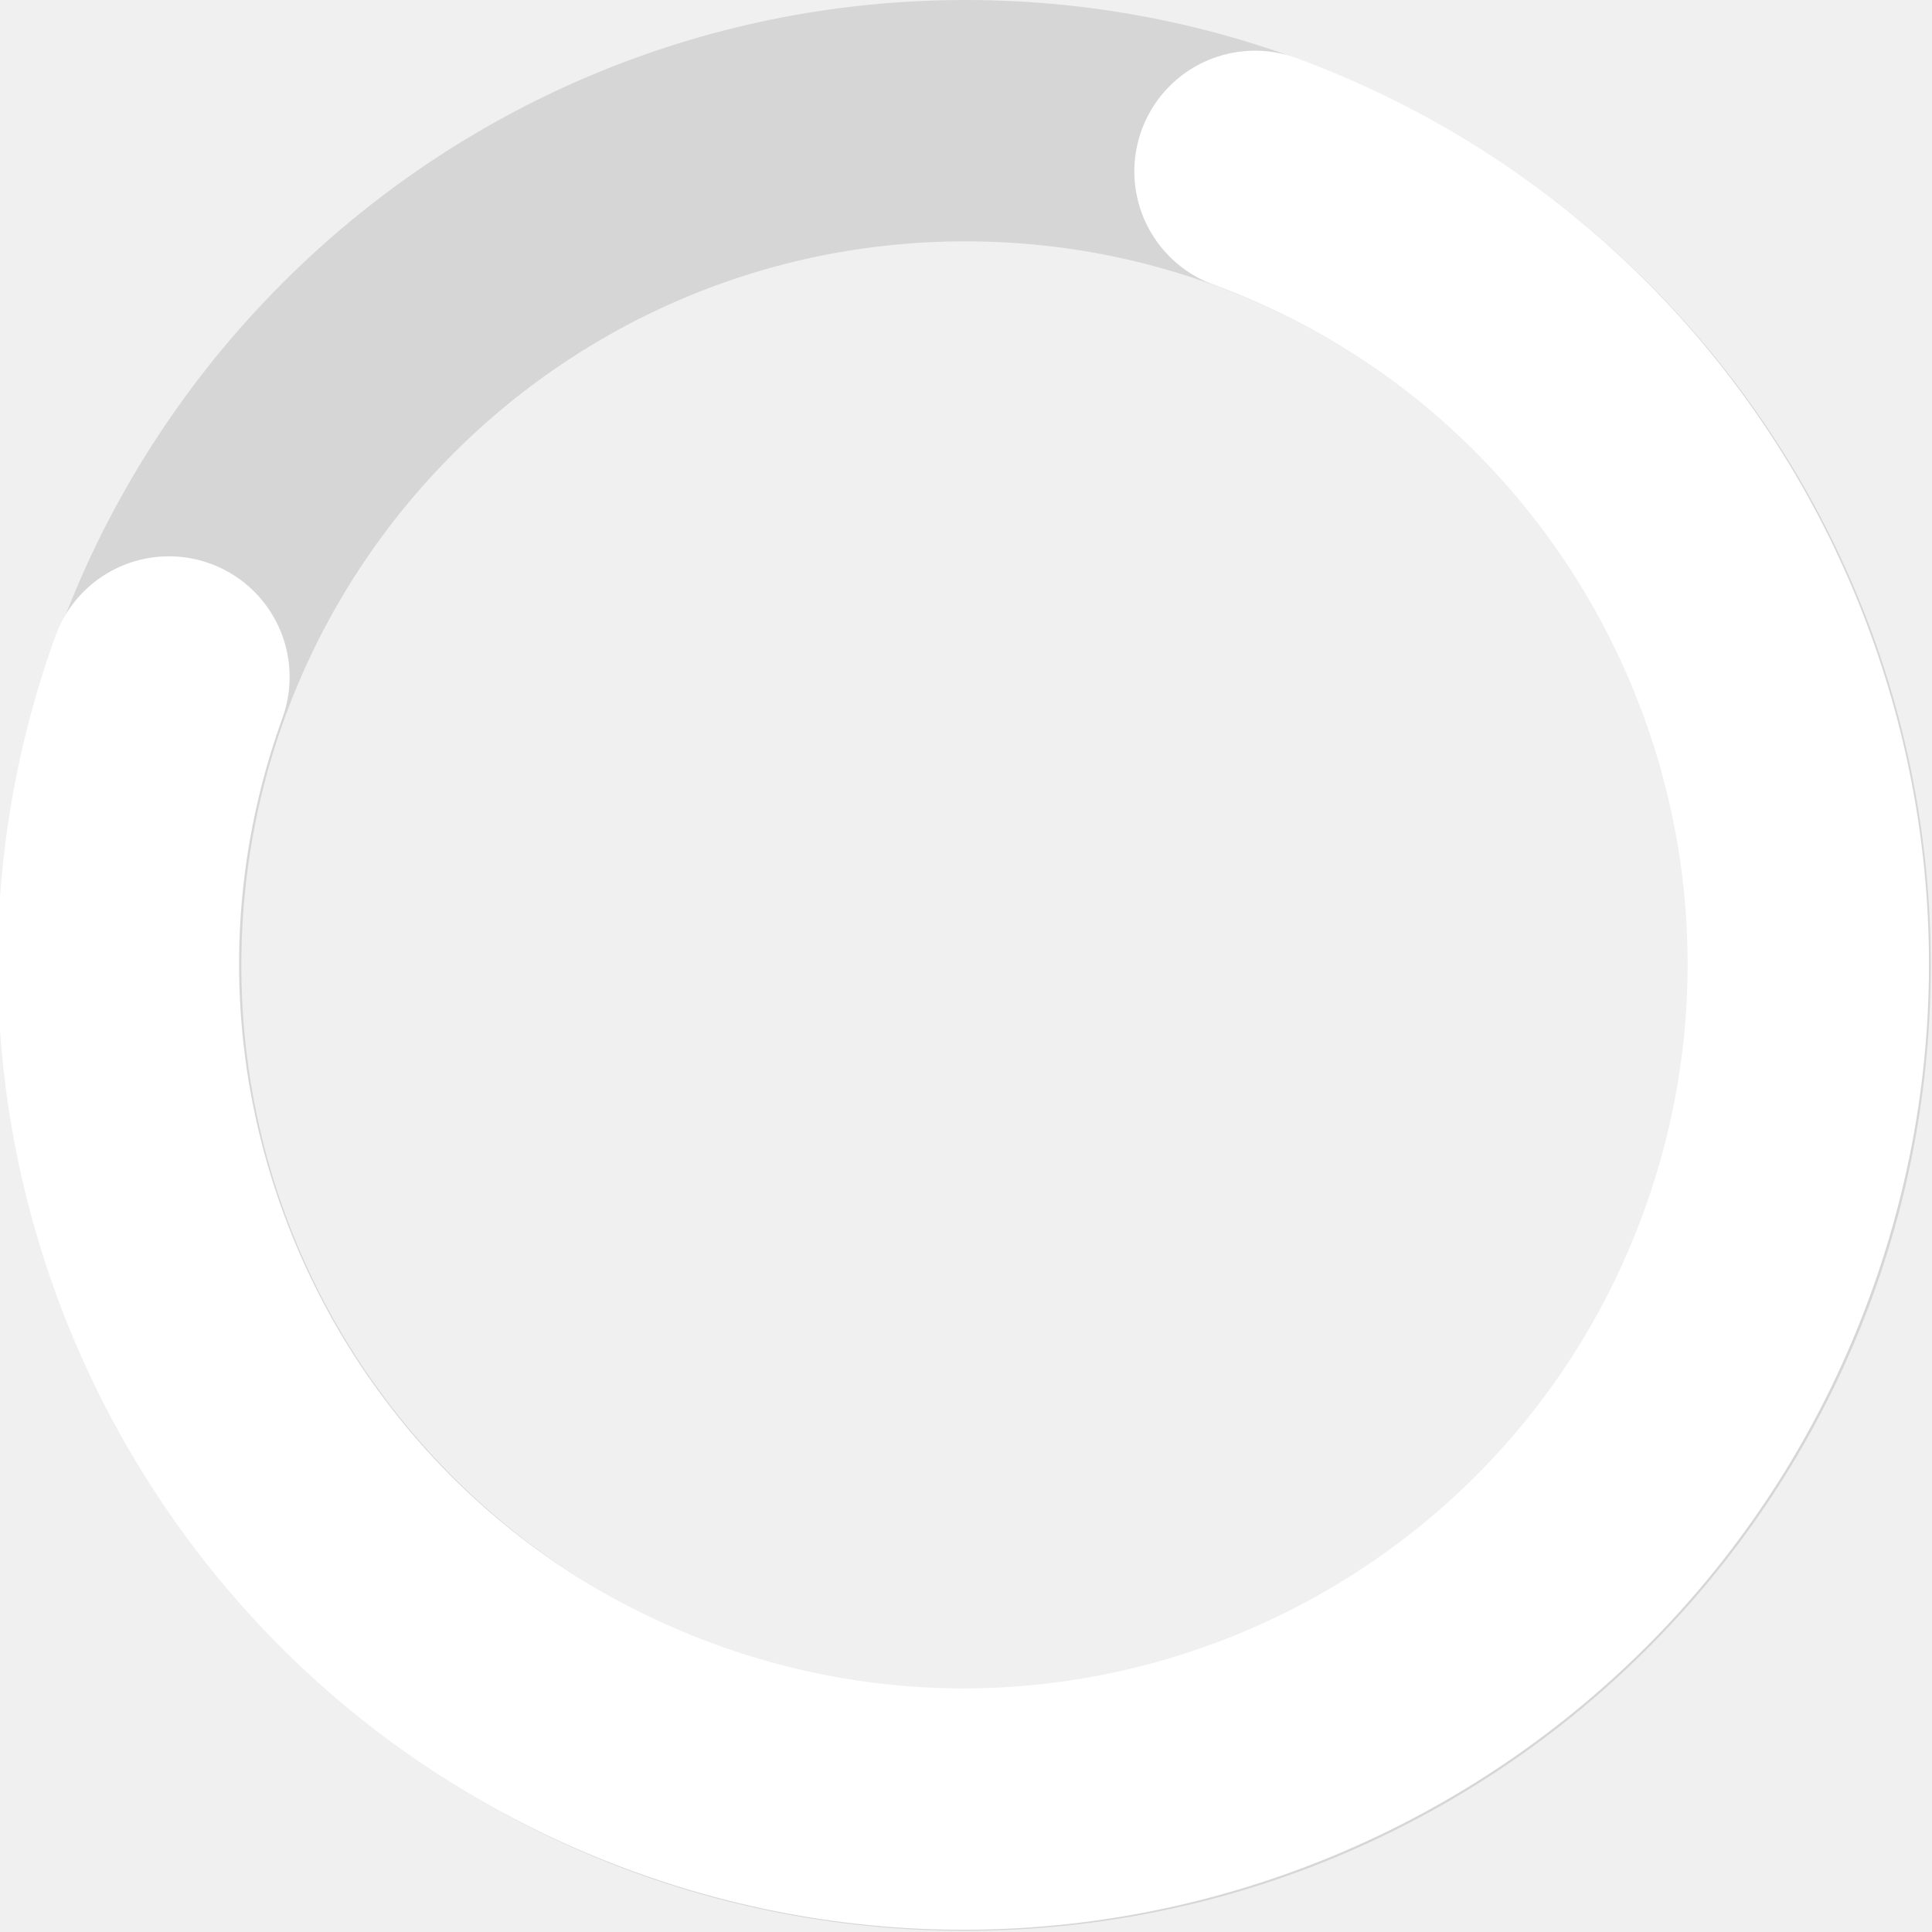
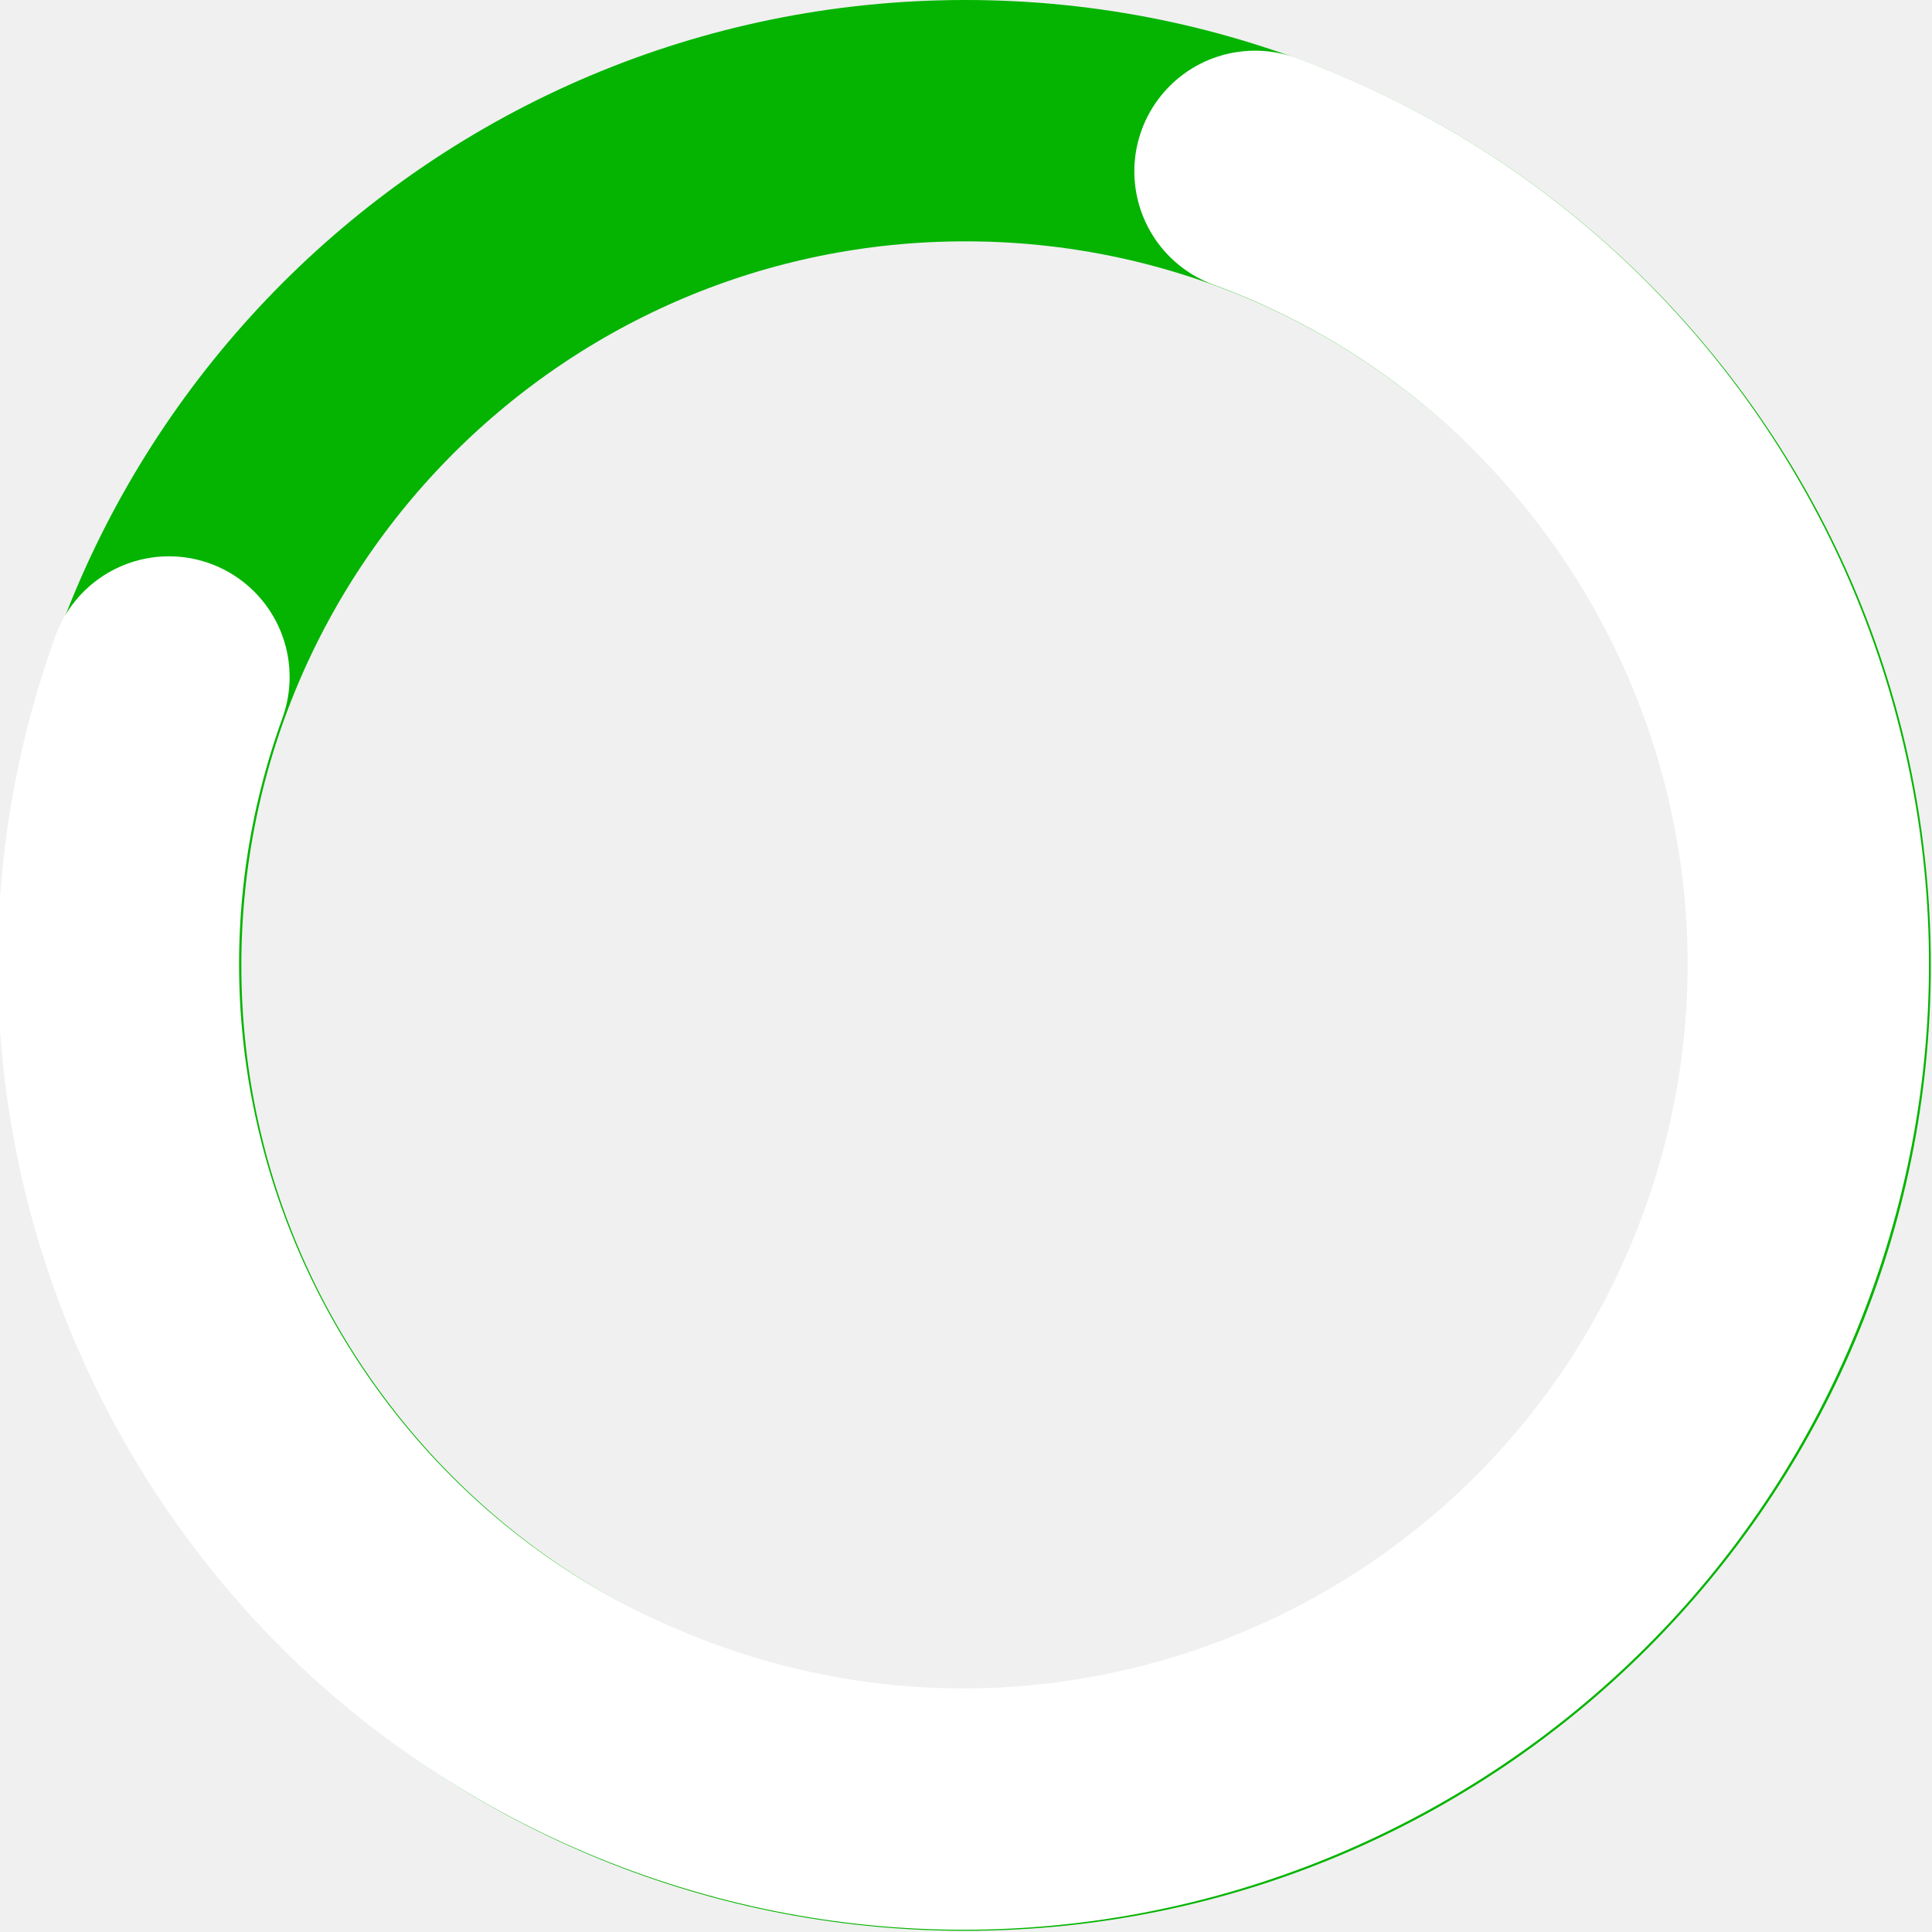
<svg xmlns="http://www.w3.org/2000/svg" viewBox="0 0 16.01 16.01">
  <defs>
-     <style>.cls-1,.cls-2{fill:none;stroke-linecap:round;stroke-linejoin:round;stroke-width:2px;}.cls-1{stroke:#d6d6d6;}.cls-2{stroke:#fff;}</style>
+     <style>.cls-1,.cls-2{fill:none;stroke-linecap:round;stroke-linejoin:round;stroke-width:2px;}.cls-1{stroke:#04B400;}.cls-2{stroke:#fff;}</style>
  </defs>
  <g id="图层_2" data-name="图层 2">
    <g id="图层_1-2" data-name="图层 1">
      <circle class="cls-1" cx="8" cy="8" r="7" />
      <path class="cls-2" d="M10.4,1.42a7,7,0,1,1-9,4.19" />
    </g>
  </g>
</svg>
